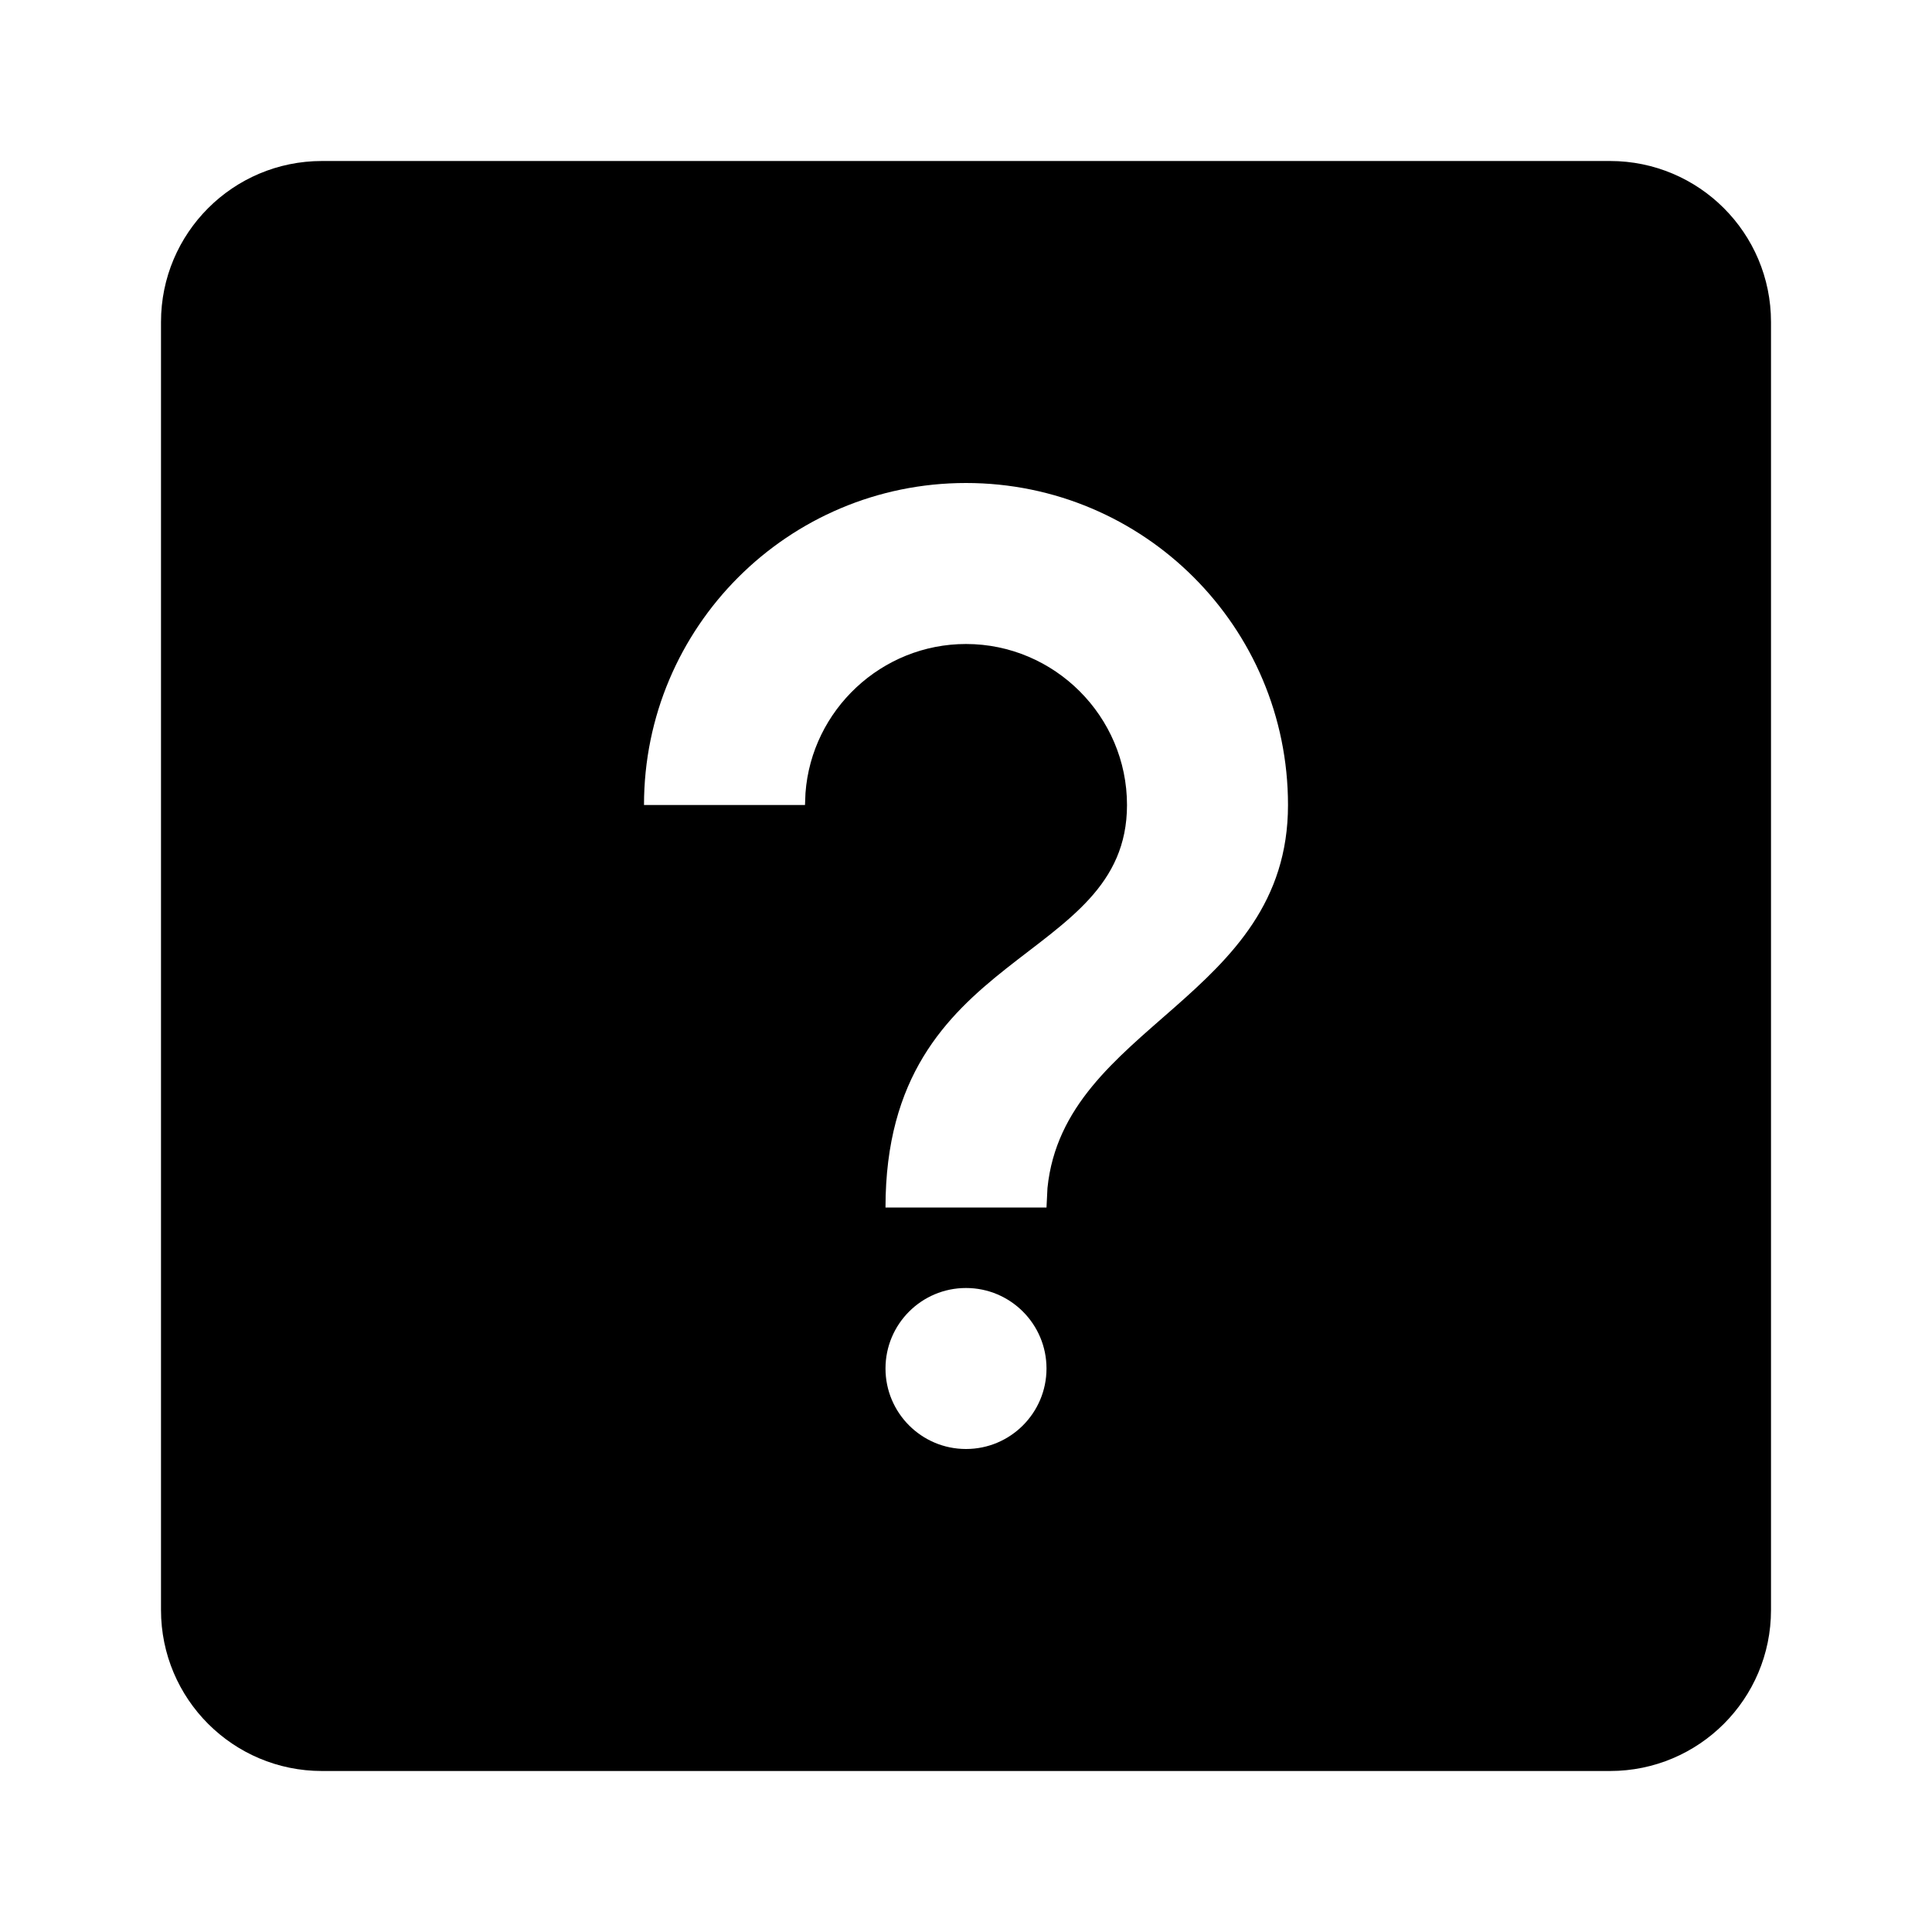
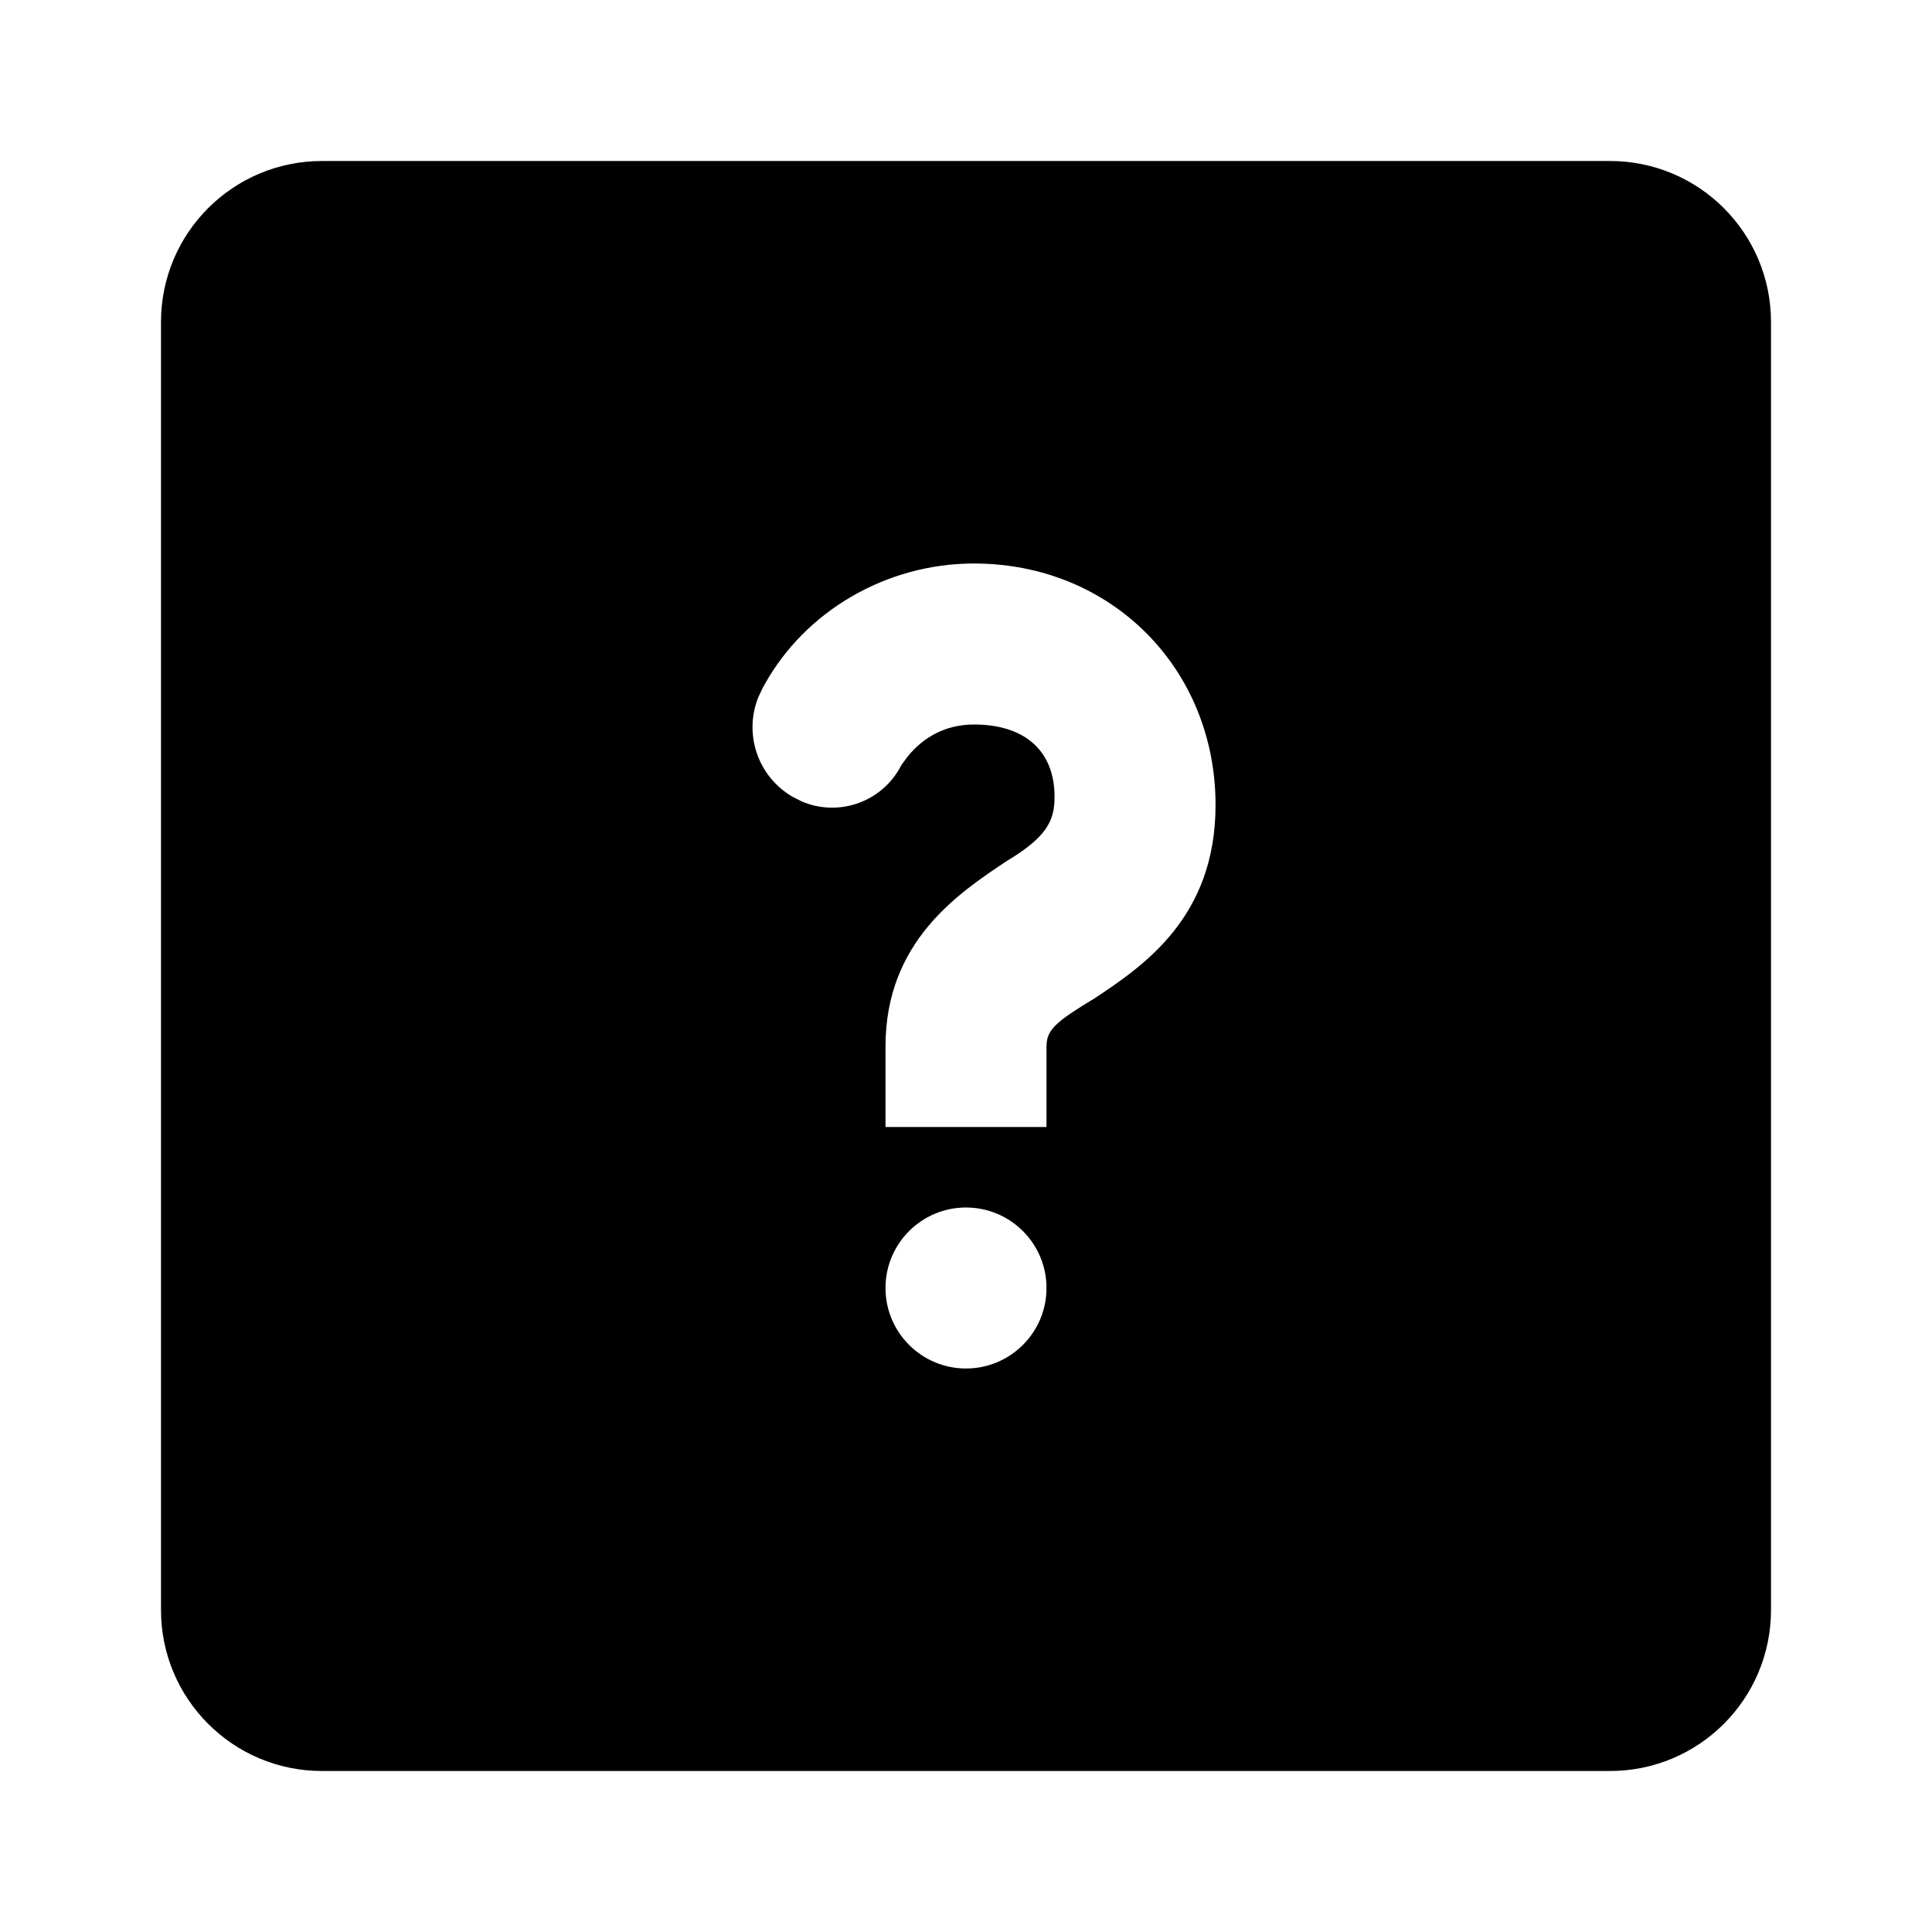
<svg xmlns="http://www.w3.org/2000/svg" width="24" height="24" viewBox="0 0 24 24">
-   <path d="M20,2 C21.105,2 22,2.895 22,4 L22,20 C22,21.105 21.105,22 20,22 L4,22 C2.895,22 2,21.105 2,20 L2,4 C2,2.895 2.895,2 4,2 L20,2 Z M12,16 C11.448,16 11,16.448 11,17 C11,17.552 11.448,18 12,18 C12.552,18 13,17.552 13,17 C13,16.448 12.552,16 12,16 Z M12,6 C9.79,6 8,7.79 8,10 L8,10 L10,10 L10.006,9.851 C10.082,8.82 10.95,8 12,8 C13.1,8 14,8.9 14,10 C14,12 11,11.75 11,15 L11,15 L13,15 L13.012,14.758 C13.218,12.728 16,12.407 16,10 C16,7.79 14.21,6 12,6 Z" />
+   <path d="M20,2 C21.105,2 22,2.895 22,4 L22,20 C22,21.105 21.105,22 20,22 L4,22 C2.895,22 2,21.105 2,20 L2,4 C2,2.895 2.895,2 4,2 L20,2 Z M12,15 C11.448,15 11,15.448 11,16 C11,16.552 11.448,17 12,17 C12.552,17 13,16.552 13,16 C13,15.448 12.552,15 12,15 Z M12.1,7 C11,7 10,7.6 9.5,8.5 L9.5,8.5 L9.474,8.547 L9.421,8.659 C9.237,9.112 9.409,9.641 9.841,9.895 L9.841,9.895 L9.85,9.9 L9.958,9.955 C10.397,10.144 10.918,9.981 11.167,9.559 C11.171,9.552 11.175,9.545 11.179,9.538 L11.179,9.538 L11.2,9.5 L11.28,9.392 C11.477,9.153 11.75,9 12.1,9 C12.7,9 13.1,9.3 13.1,9.9 C13.1,10.2 13,10.4 12.5,10.7 C11.9,11.1 11,11.7 11,13 L11,13 L11,14 L13,14 L13,13 L13.003,12.948 C13.021,12.78 13.145,12.673 13.6,12.4 C14.2,12 15.1,11.4 15.1,10 C15.1,8.3 13.8,7 12.1,7 Z" />
</svg>
